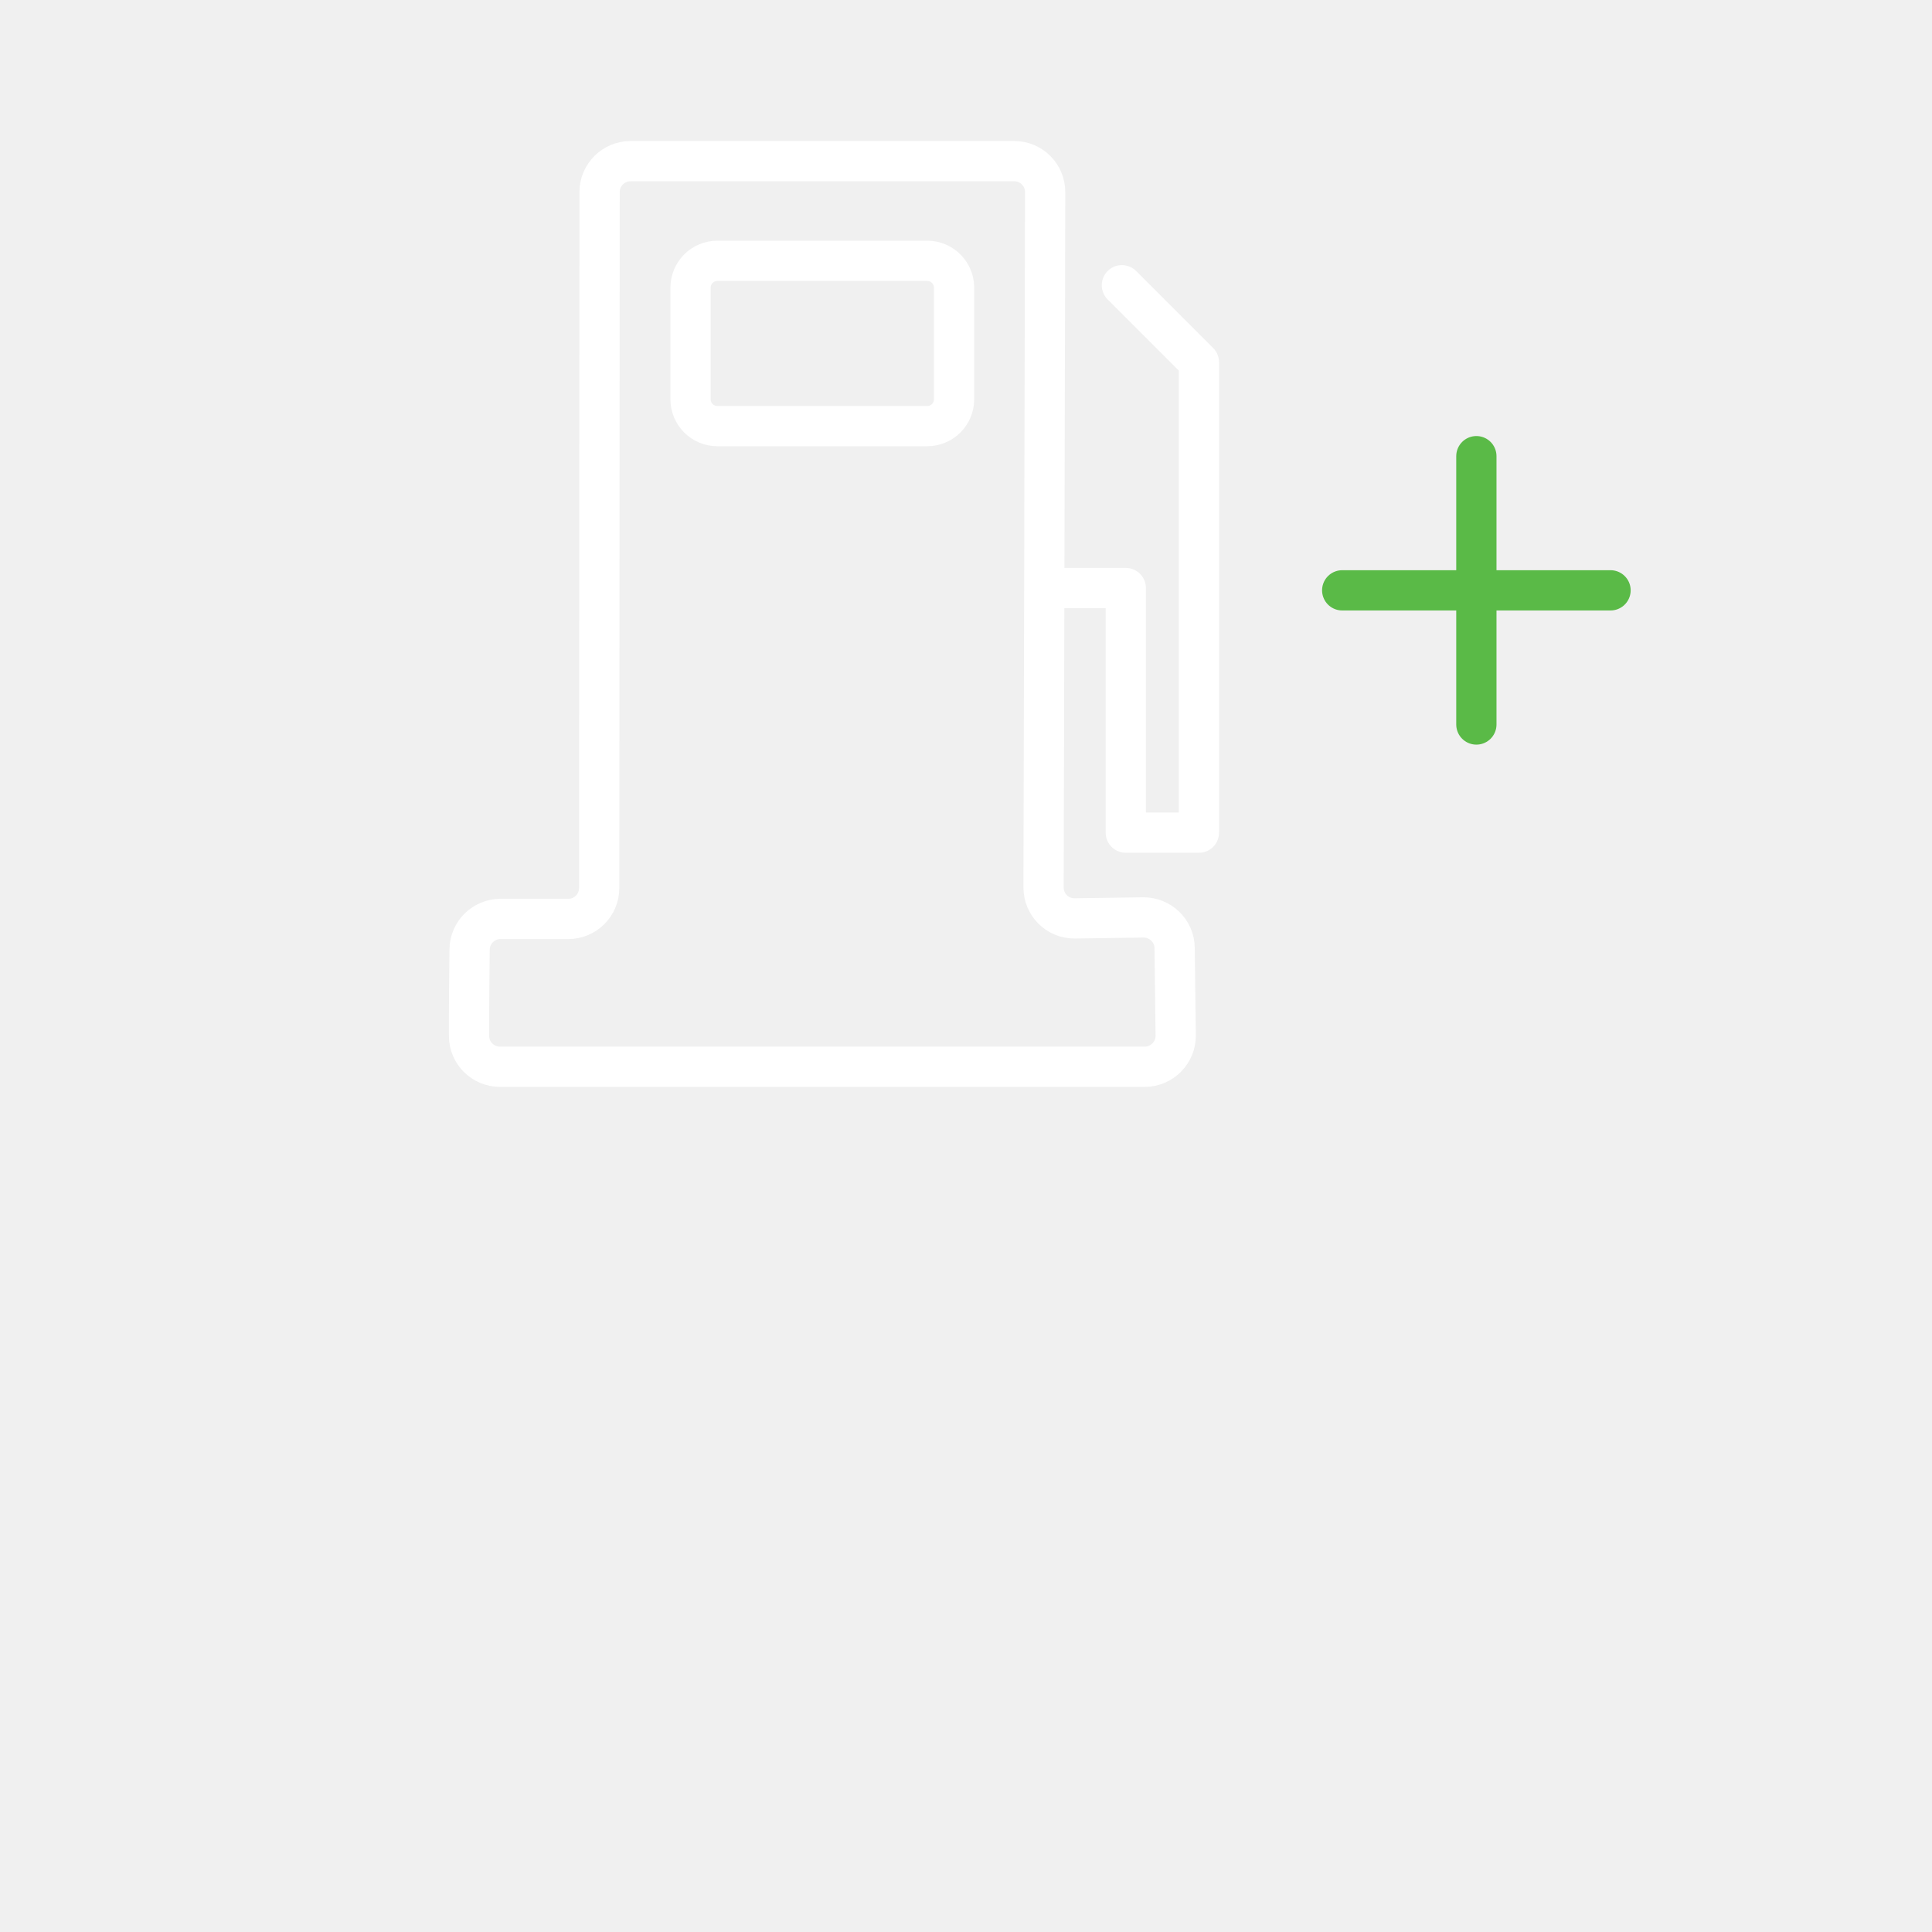
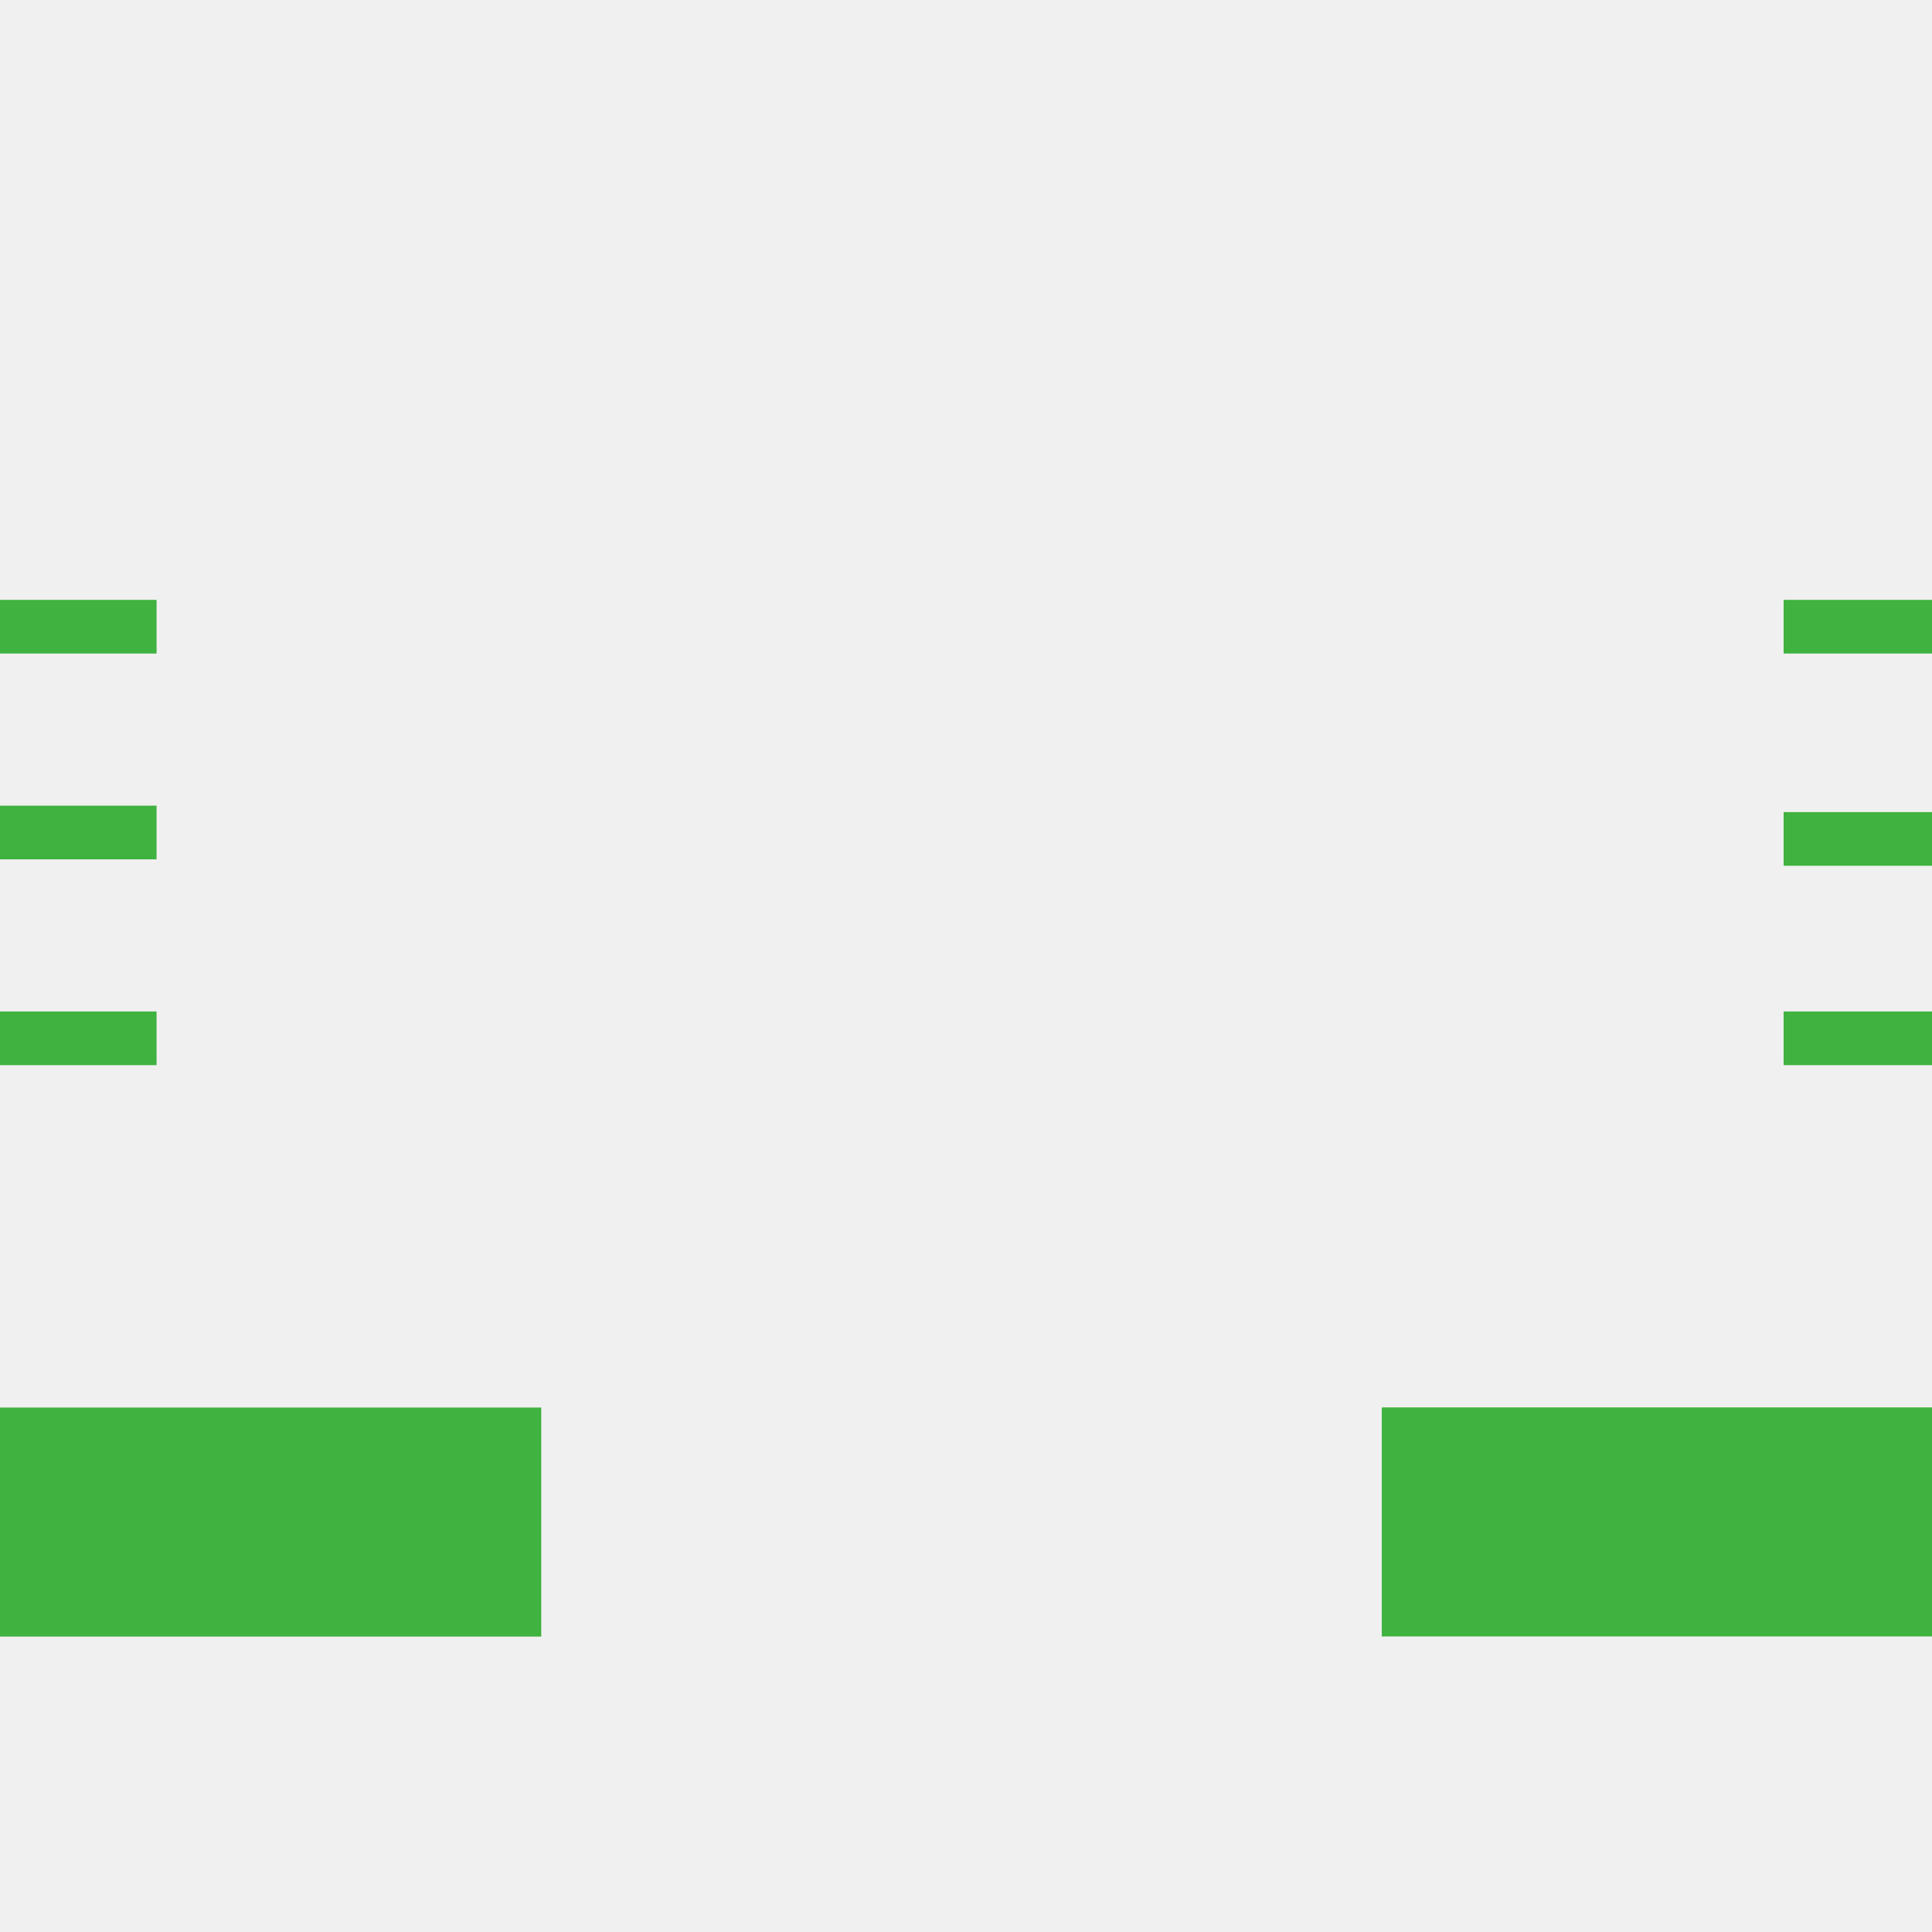
<svg xmlns="http://www.w3.org/2000/svg" viewBox="0 0 144 144">
-   <g id="Plus_and_minus" data-name="Plus and minus">
-     <g>
-       <path d="M37.27,79.51h48.05c1.28,0,2.32-1.05,2.31-2.33l-.08-6.52c-.01-1.27-1.06-2.29-2.33-2.28-1.54.02-3.56.05-5.11.07-1.29.02-2.33-1.02-2.33-2.31l.06-24.72.06-27.1c0-1.28-1.03-2.31-2.31-2.31h-28.59c-1.27,0-2.31,1.03-2.31,2.3l-.03,51.88c0,1.27-1.03,2.3-2.3,2.3h-5.05c-1.26,0-2.29,1.01-2.31,2.27-.02,1.89-.05,4.56-.04,6.46,0,1.27,1.04,2.29,2.31,2.29Z" fill="none" stroke="#ffffff" stroke-linecap="round" stroke-linejoin="round" stroke-width="3" />
-       <rect x="51.47" y="19.44" width="19.64" height="12.32" rx="2" ry="2" fill="none" stroke="#ffffff" stroke-linecap="round" stroke-linejoin="round" stroke-width="3" />
-       <polyline points="78.24 43.83 83.91 43.83 83.91 62.06 89.36 62.06 89.36 27 83.62 21.26" fill="none" stroke="#ffffff" stroke-linecap="round" stroke-linejoin="round" stroke-width="3" />
-     </g>
-     <g>
-       <line x1="110.04" y1="54" x2="110.04" y2="34" fill="none" stroke="#5aba47" stroke-linecap="round" stroke-miterlimit="10" stroke-width="3" />
-       <line x1="100.04" y1="44" x2="120.04" y2="44" fill="none" stroke="#5aba47" stroke-linecap="round" stroke-miterlimit="10" stroke-width="3" />
-     </g>
-   </g>
+   <path d="M102.99,104.9h41.01v17.07h-41.01v-17.07ZM0,121.98h40.34v-17.07H0v17.07ZM132.94,64.53h11.06v-4h-11.06v4ZM132.94,79.39h11.06v-4h-11.06v4ZM132.94,48.71h11.06v-4h-11.06v4ZM0,64.05h11.67v-4H0v4ZM0,79.39h11.67v-4H0v4ZM0,48.71h11.67v-4H0v4Z" fill="#3fb23f" />
</svg>
